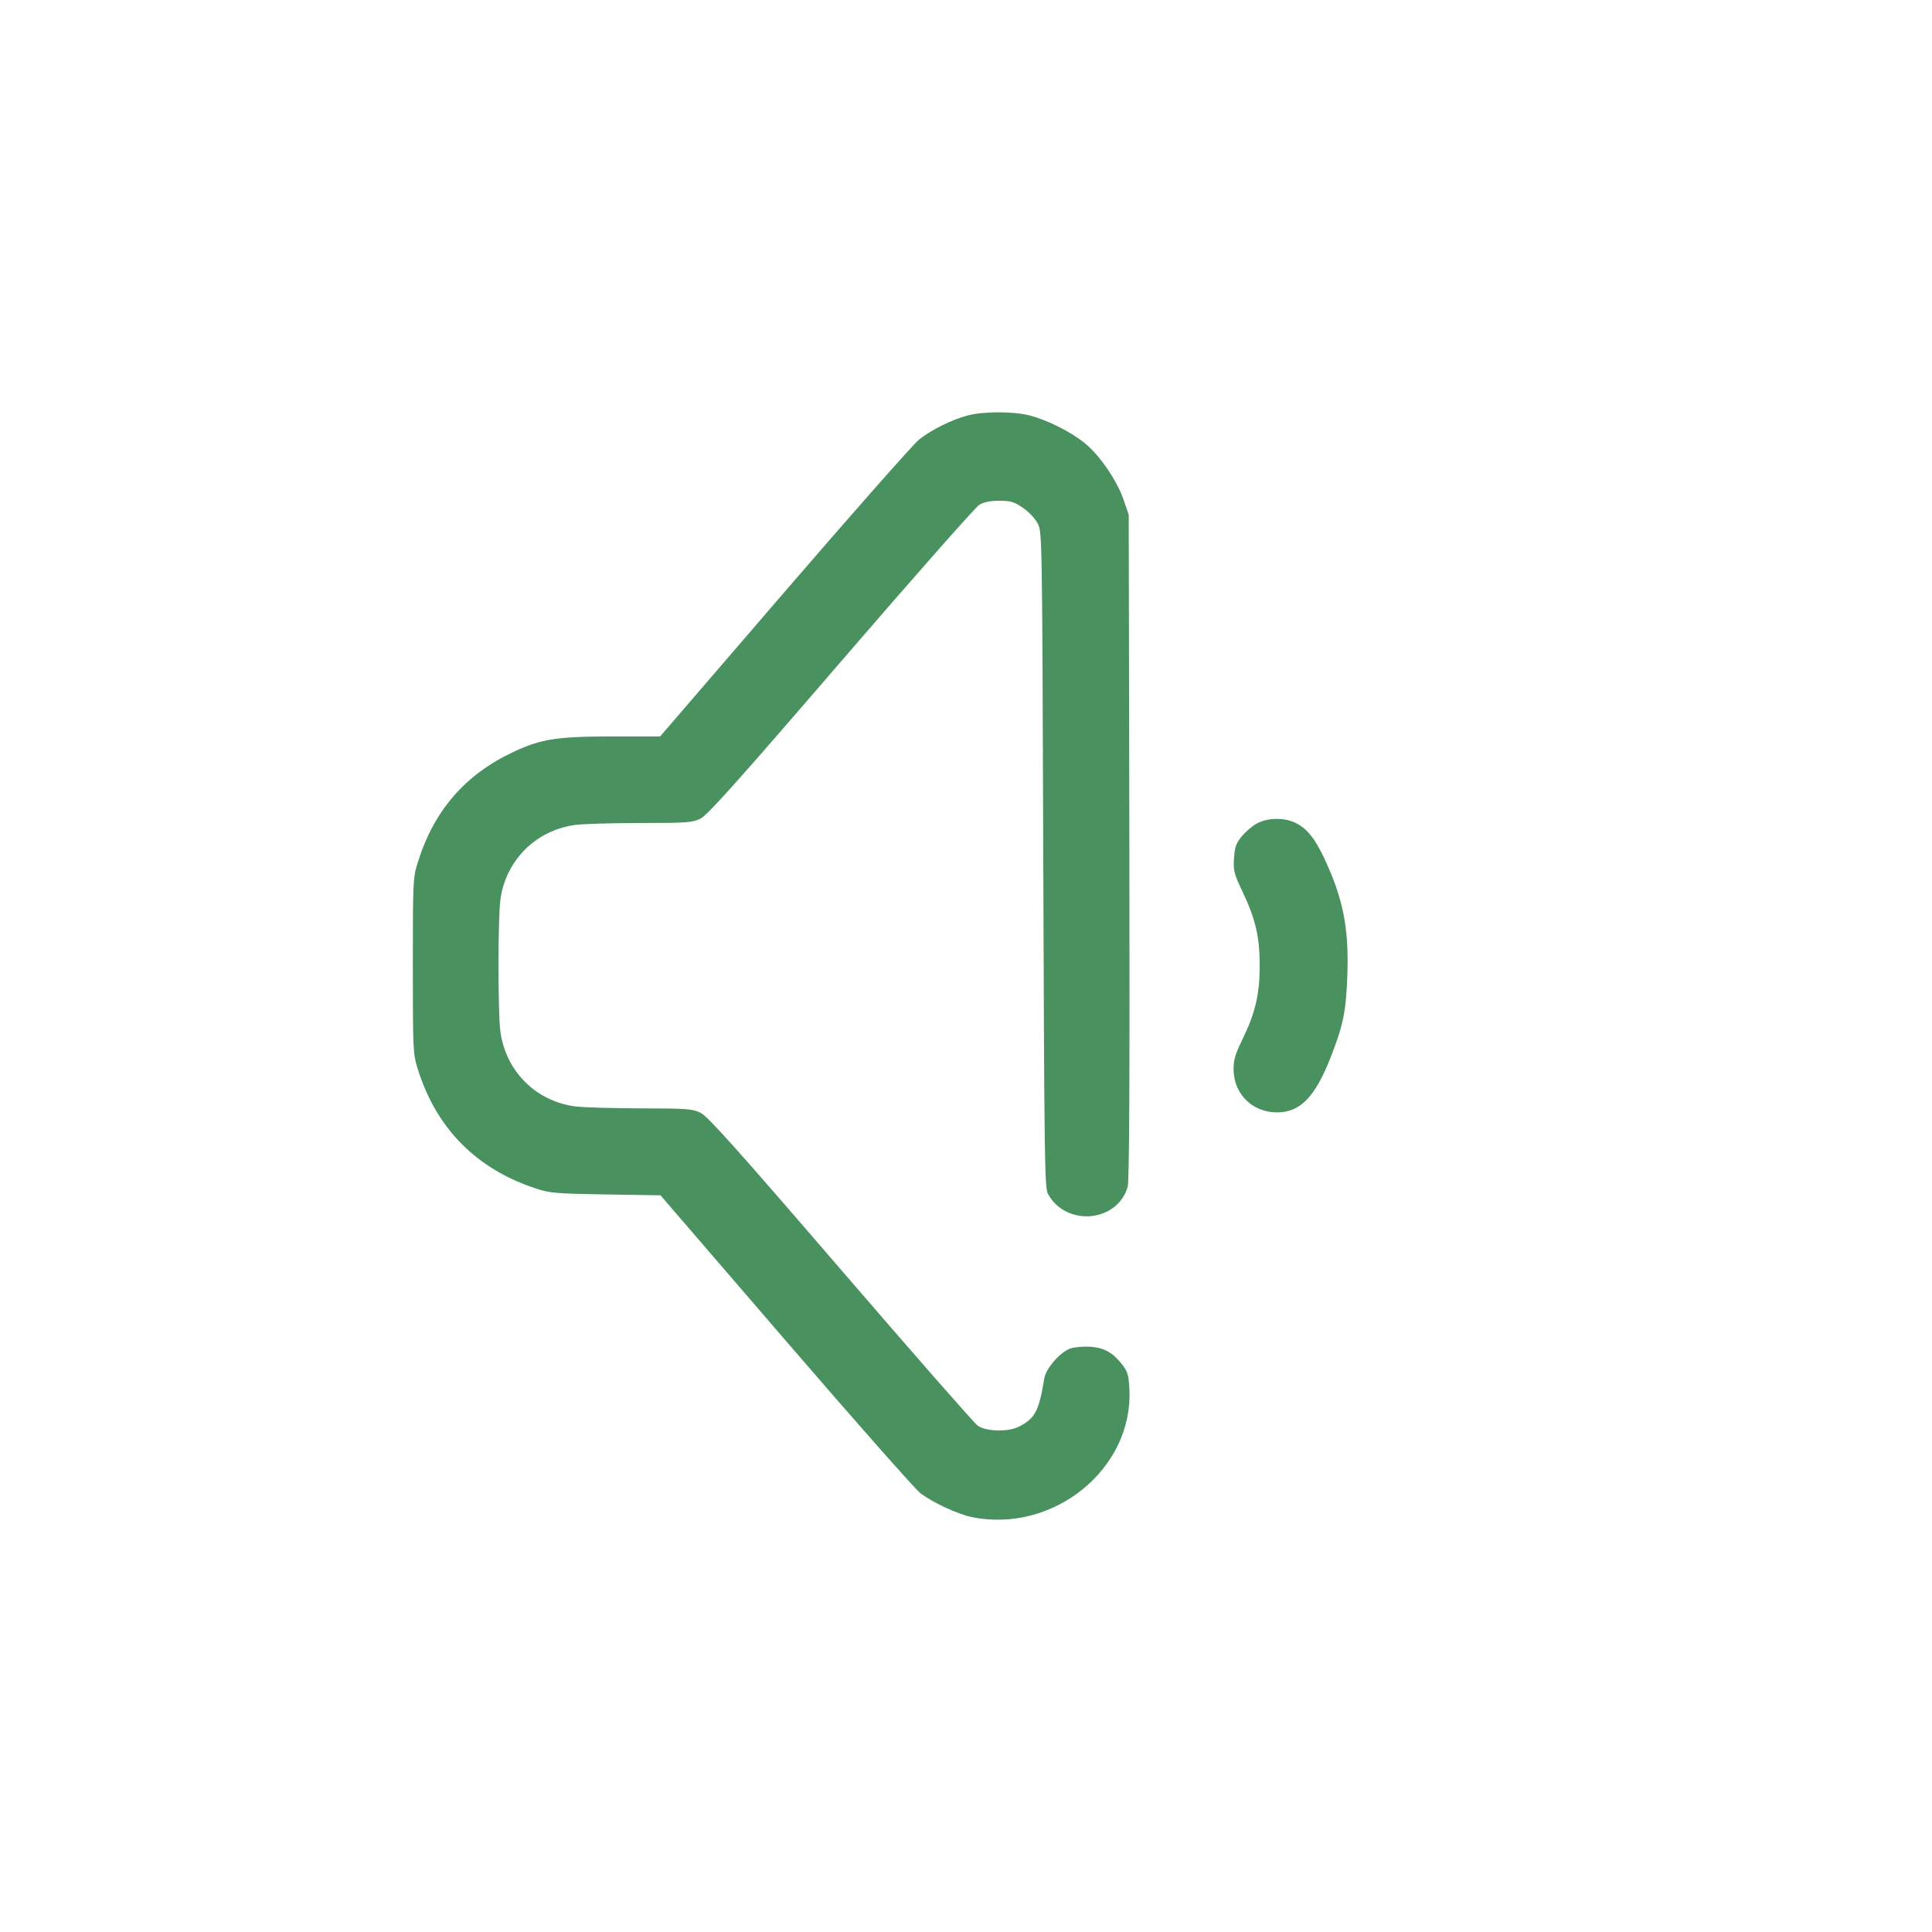
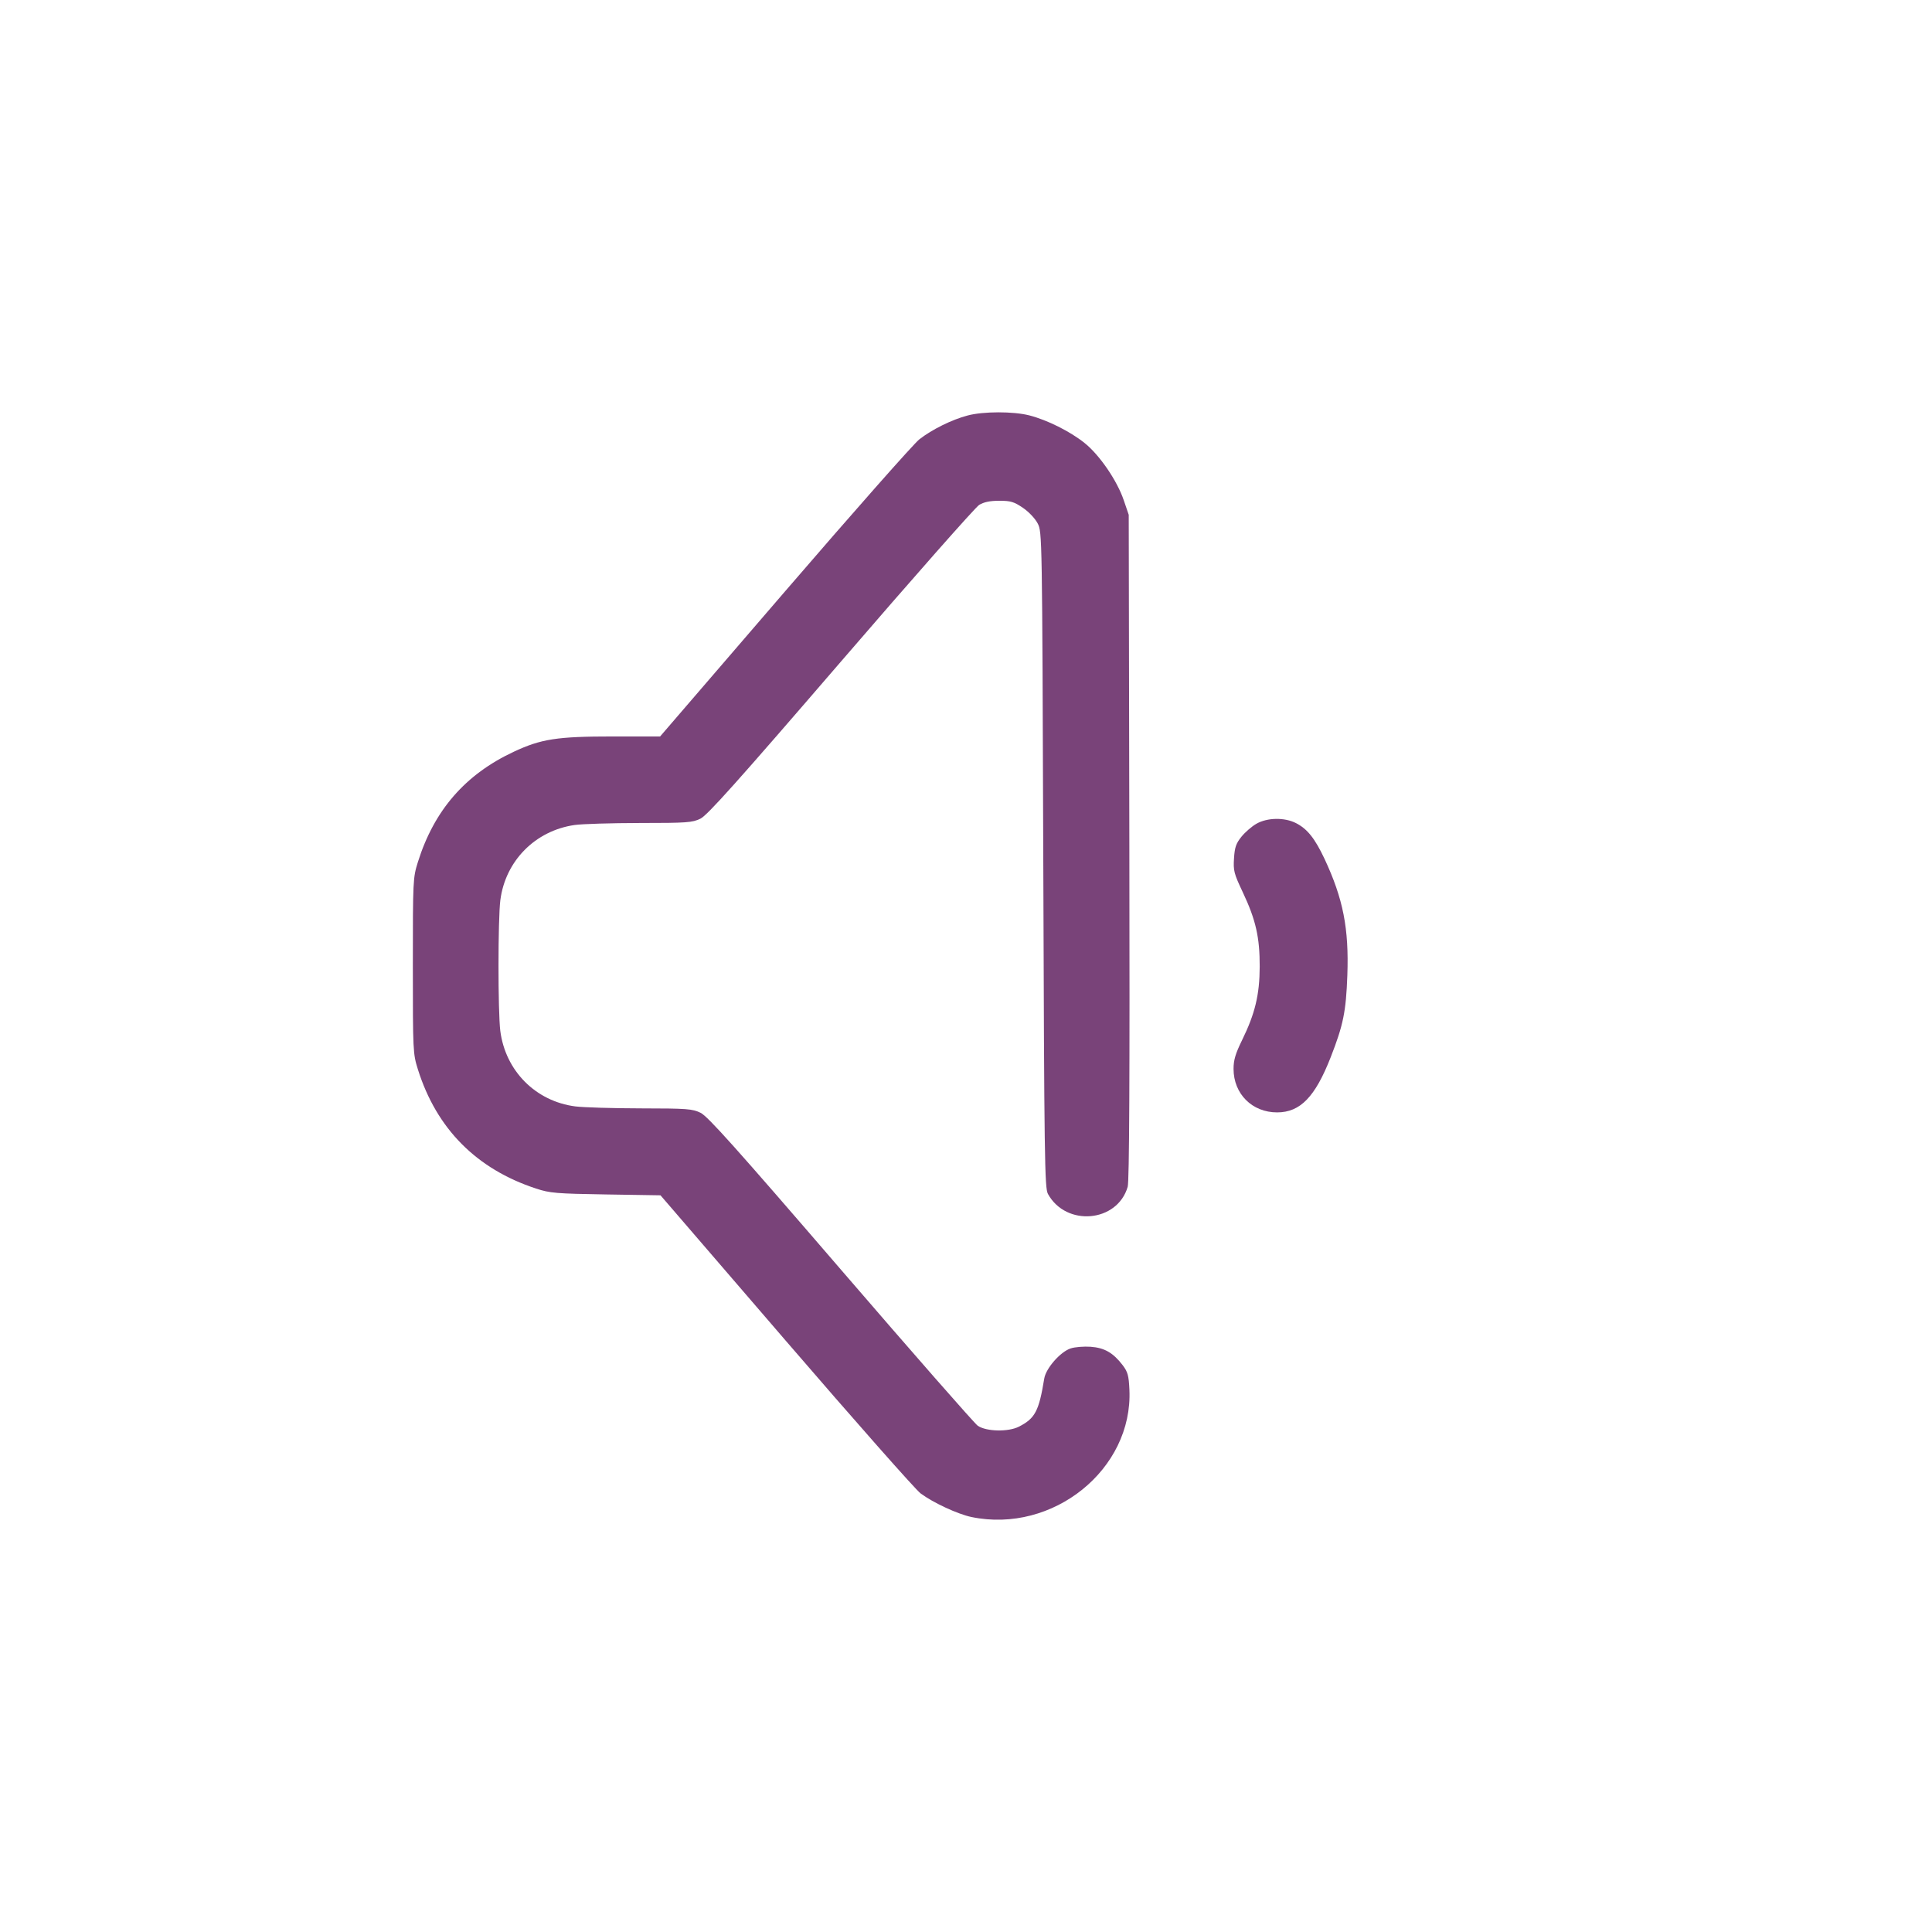
- <svg xmlns="http://www.w3.org/2000/svg" style="color:#49915F;" fill="currentColor" stroke="currentColor" stroke-width="0" viewBox="-4.8 -4.8 33.60 33.60" version="1.1" id="svg3" xml:space="preserve">
+ <svg xmlns="http://www.w3.org/2000/svg" style="color:#794379;" fill="currentColor" stroke="currentColor" stroke-width="0" viewBox="-4.8 -4.8 33.60 33.60" version="1.1" id="svg3" xml:space="preserve">
  <defs id="defs3" />
  <g id="SVGRepo_tracerCarrier" stroke-linecap="round" stroke-linejoin="round" stroke-width="0.624" />
  <path style="fill:currentColor" id="path1" />
  <path d="M 12.028,2.426 C 11.754,2.498 11.41,2.668 11.188,2.841 11.089,2.919 10.034,4.113 8.844,5.495 L 6.68,8.008 H 5.854 c -0.964,0 -1.243,0.043 -1.719,0.266 -0.843,0.394 -1.384,1.016 -1.667,1.917 -0.086,0.275 -0.088,0.311 -0.088,1.804 0,1.493 0.002,1.529 0.088,1.804 0.324,1.031 1.02,1.733 2.056,2.072 0.24,0.079 0.348,0.088 1.213,0.102 l 0.95,0.015 2.182,2.533 c 1.2,1.393 2.254,2.586 2.341,2.651 0.221,0.164 0.647,0.361 0.885,0.411 1.417,0.293 2.81,-0.83 2.747,-2.214 -0.011,-0.246 -0.029,-0.309 -0.116,-0.425 -0.166,-0.217 -0.316,-0.304 -0.558,-0.322 -0.118,-0.008 -0.275,0.004 -0.349,0.029 -0.178,0.059 -0.429,0.345 -0.458,0.523 -0.093,0.569 -0.159,0.694 -0.442,0.838 -0.183,0.093 -0.56,0.086 -0.713,-0.015 C 12.153,19.962 11.082,18.74 9.825,17.281 8.001,15.163 7.509,14.614 7.384,14.553 7.241,14.484 7.151,14.477 6.346,14.476 5.861,14.475 5.348,14.46 5.206,14.442 4.516,14.353 3.991,13.825 3.901,13.13 c -0.042,-0.329 -0.042,-1.946 8.434e-4,-2.277 C 3.99,10.172 4.508,9.647 5.192,9.548 5.321,9.529 5.832,9.514 6.327,9.513 7.146,9.513 7.241,9.506 7.381,9.438 7.502,9.379 8.019,8.802 9.823,6.708 11.081,5.248 12.164,4.021 12.229,3.981 c 0.083,-0.05 0.188,-0.072 0.349,-0.072 0.198,-1.054e-4 0.256,0.017 0.411,0.122 0.104,0.071 0.213,0.186 0.258,0.273 0.077,0.15 0.078,0.178 0.097,5.849 0.017,5.21 0.024,5.708 0.081,5.811 0.317,0.575 1.207,0.496 1.387,-0.124 0.028,-0.097 0.037,-1.882 0.029,-5.913 L 14.83,4.153 14.744,3.901 C 14.629,3.56 14.323,3.113 14.063,2.905 13.813,2.704 13.413,2.504 13.101,2.424 12.823,2.353 12.302,2.353 12.028,2.426" stroke="none" fill="currentColor" fill-rule="evenodd" id="path1-9" style="fill:currentColor;fill-opacity:1;stroke-width:9.02669e-06" />
  <path d="m 17.051,9.526 c -0.081,0.046 -0.198,0.148 -0.261,0.226 -0.094,0.117 -0.117,0.184 -0.129,0.376 -0.014,0.215 -8.94e-4,0.264 0.153,0.59 0.226,0.479 0.295,0.783 0.294,1.293 -0.002,0.487 -0.08,0.816 -0.307,1.279 -0.115,0.235 -0.148,0.346 -0.148,0.499 0,0.435 0.324,0.758 0.759,0.757 0.401,-0.001 0.66,-0.269 0.93,-0.958 0.22,-0.562 0.267,-0.795 0.29,-1.426 0.029,-0.815 -0.072,-1.331 -0.398,-2.028 C 18.067,9.78 17.935,9.615 17.739,9.515 17.539,9.413 17.241,9.418 17.051,9.526" stroke="none" fill="currentColor" fill-rule="evenodd" id="path1-0" style="stroke-width:0;fill:currentColor;fill-opacity:1" />
</svg>
